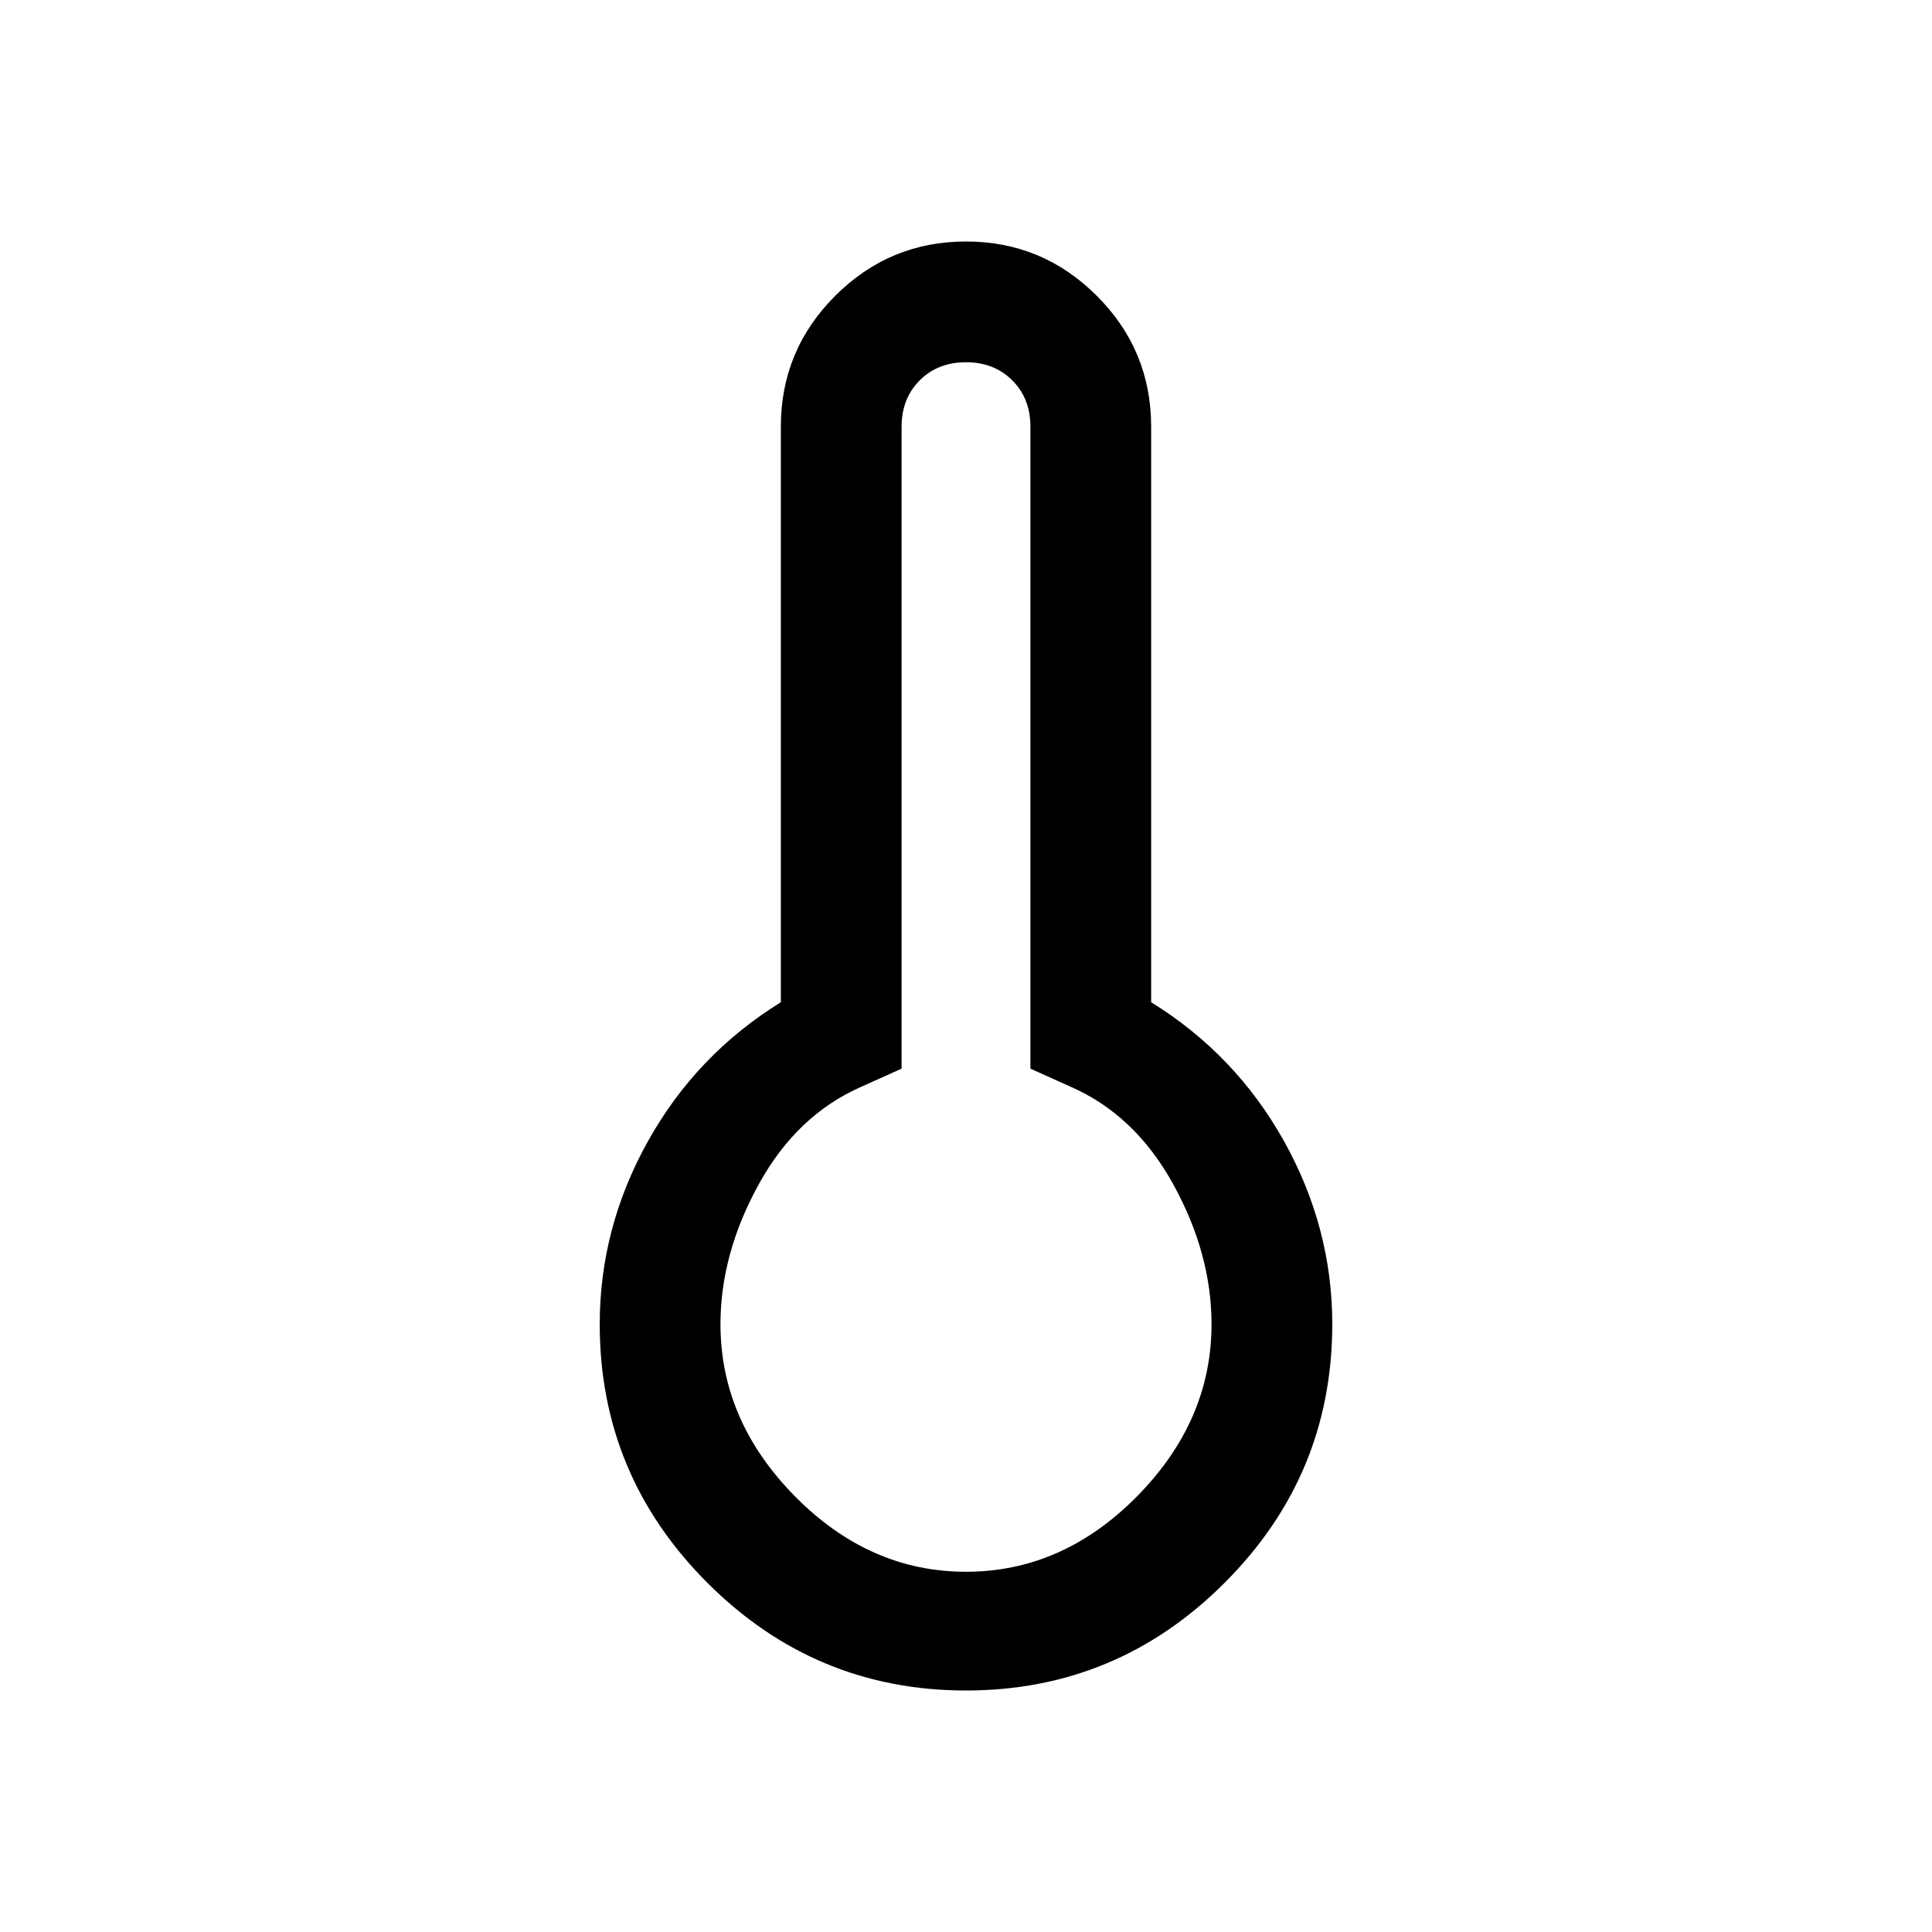
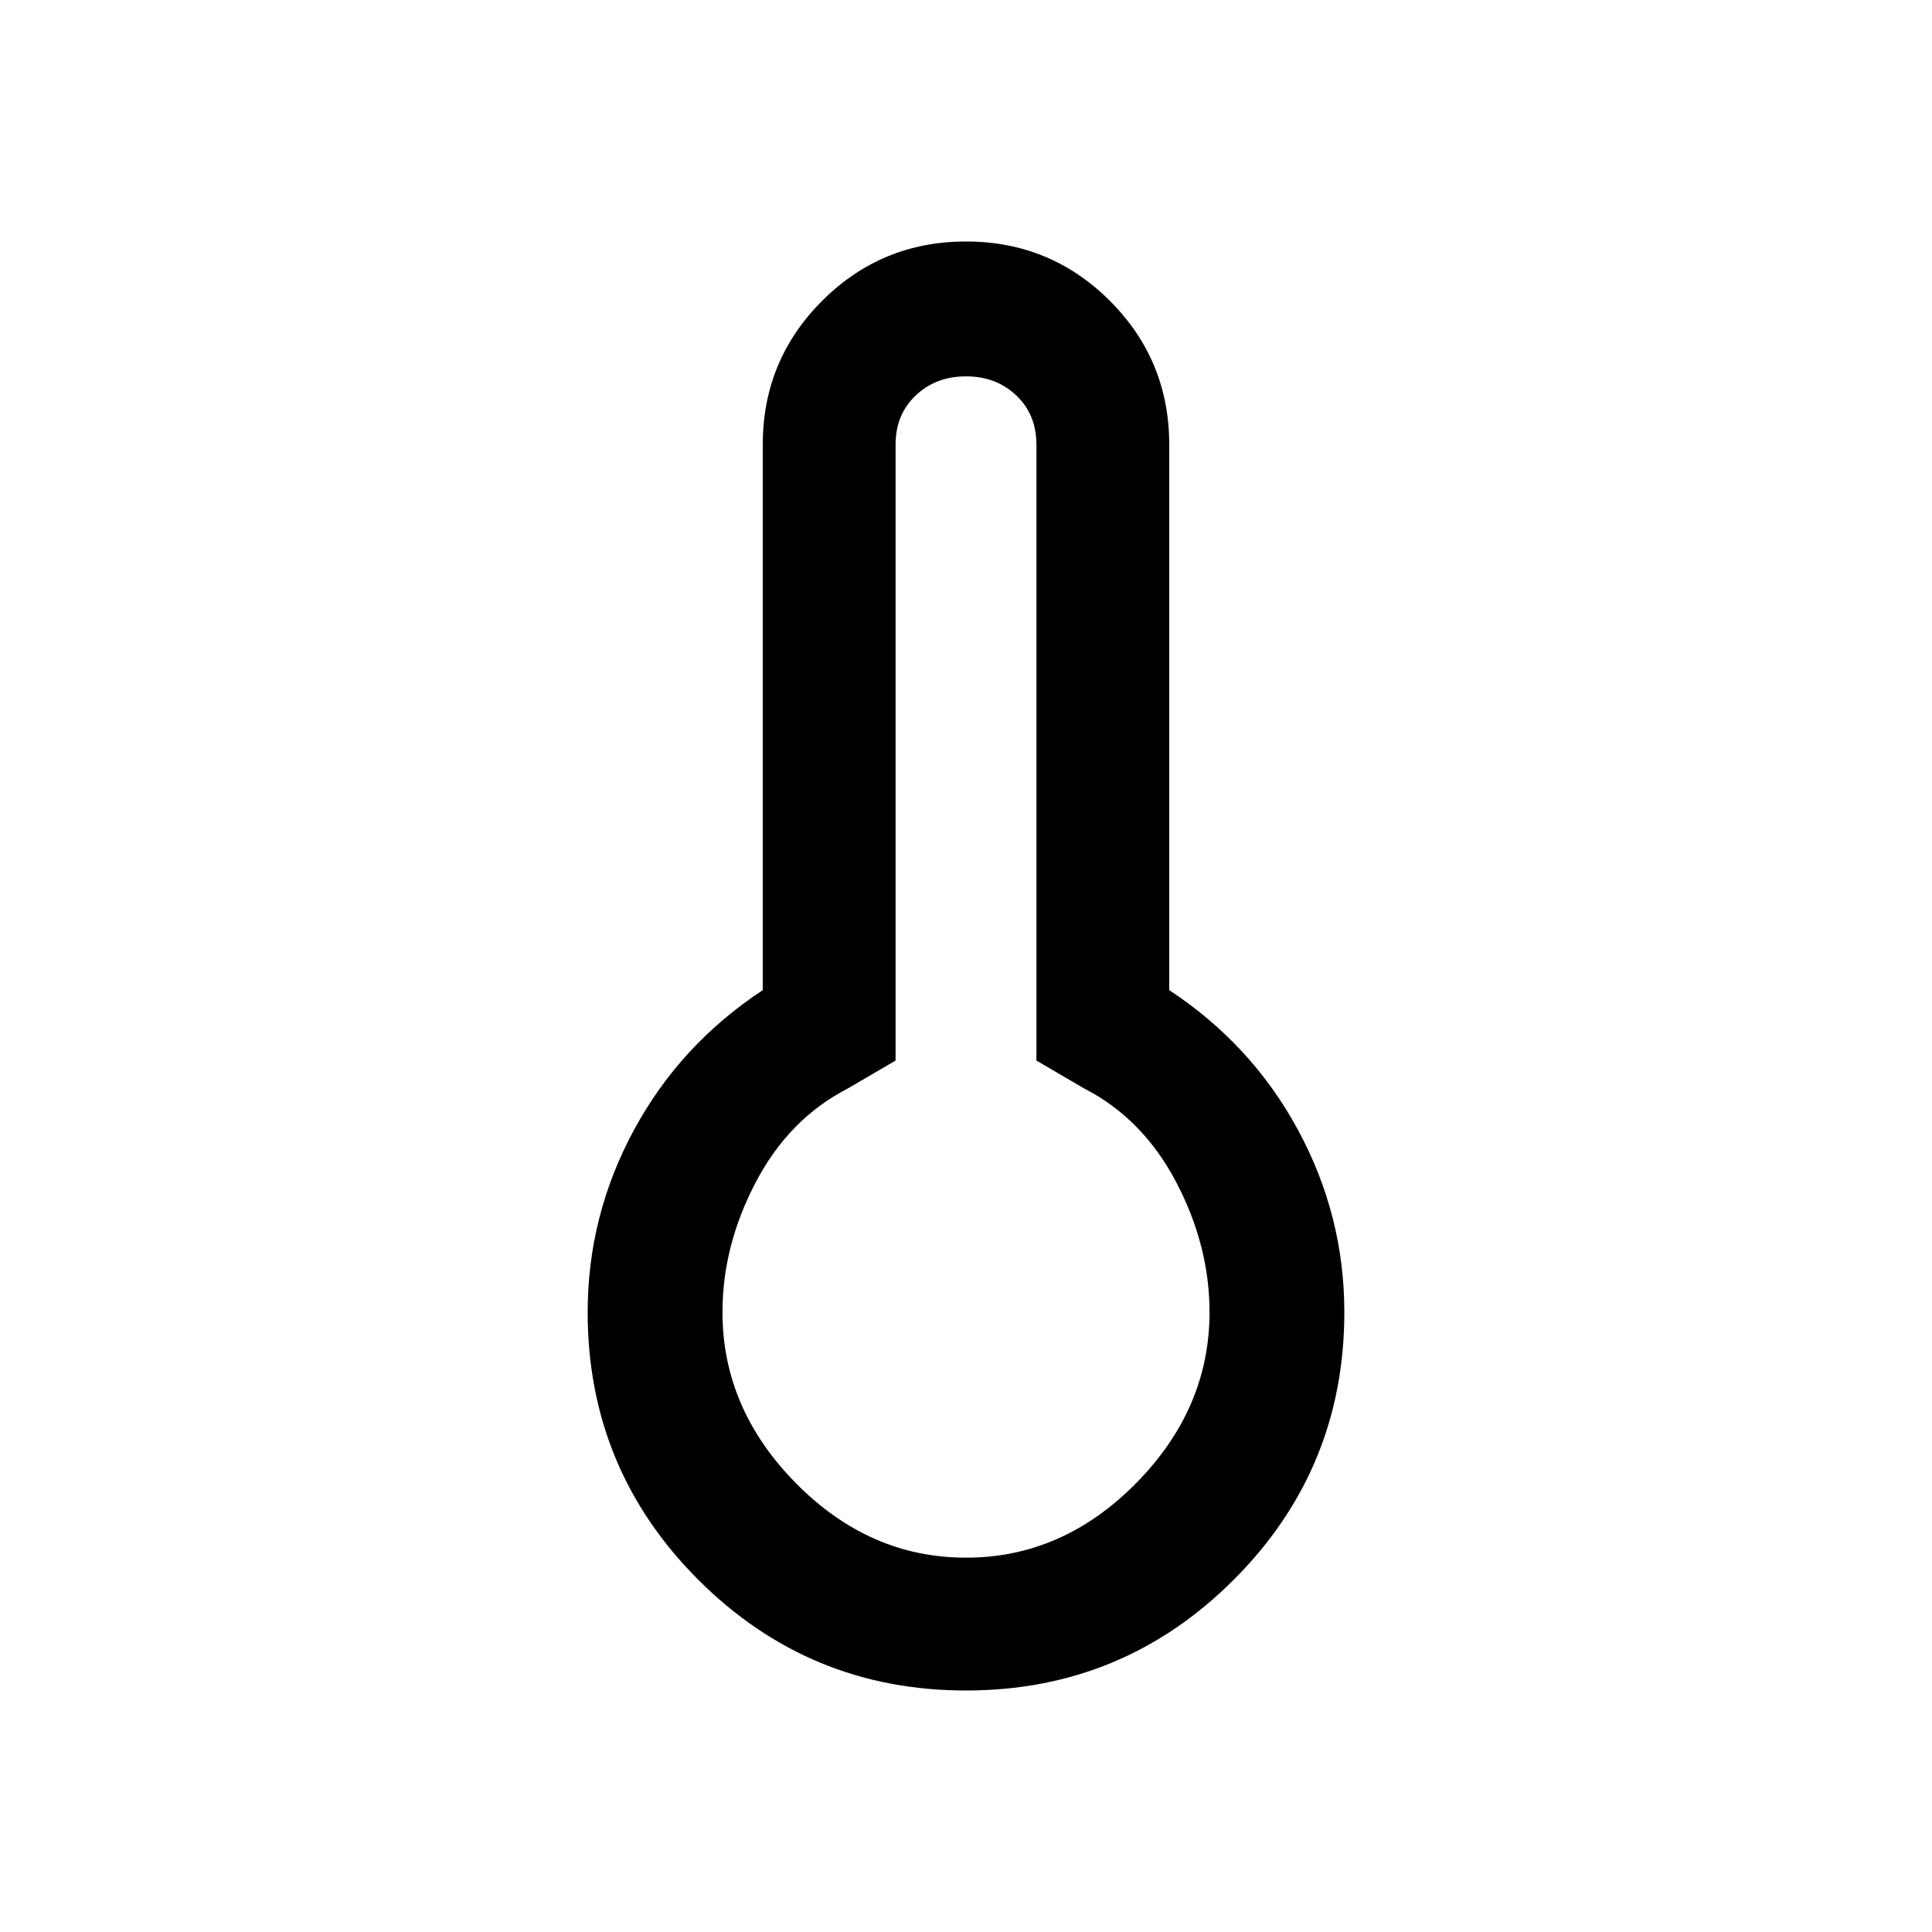
- <svg xmlns="http://www.w3.org/2000/svg" height="48" width="48">
-   <path d="M24 42q-3.75 0-6.425-2.675T14.9 32.9q0-2.4 1.2-4.55t3.3-3.45V10.6q0-1.9 1.35-3.25T24 6q1.9 0 3.25 1.35t1.35 3.25v14.3q2.1 1.3 3.3 3.45 1.2 2.15 1.2 4.55 0 3.75-2.675 6.425T24 42Zm0-2.95q2.4 0 4.25-1.875T30.1 32.9q0-1.75-.95-3.475T26.6 27l-1-.45V10.6q0-.7-.45-1.15Q24.7 9 24 9t-1.15.45q-.45.45-.45 1.15v15.95l-1 .45q-1.6.7-2.55 2.425-.95 1.725-.95 3.475 0 2.4 1.85 4.275Q21.6 39.05 24 39.05Z" />
+ <svg xmlns="http://www.w3.org/2000/svg" height="40" width="40">
+   <path d="M20 35q-3.25 0-5.542-2.292-2.291-2.291-2.291-5.541 0-2 .958-3.771t2.667-2.896V9.208q0-1.75 1.229-2.979T20 5q1.75 0 2.979 1.229t1.229 2.979V20.5q1.709 1.125 2.667 2.896.958 1.771.958 3.771 0 3.25-2.291 5.541Q23.25 35 20 35Zm0-2.75q2 0 3.521-1.542 1.521-1.541 1.521-3.541 0-1.375-.688-2.688-.687-1.312-1.896-1.937l-1-.584V9.208q0-.625-.416-1.02-.417-.396-1.042-.396t-1.042.396q-.416.395-.416 1.02v12.75l-1 .584q-1.209.625-1.896 1.937-.688 1.313-.688 2.688 0 2 1.521 3.541Q18 32.25 20 32.25Z" />
</svg>
